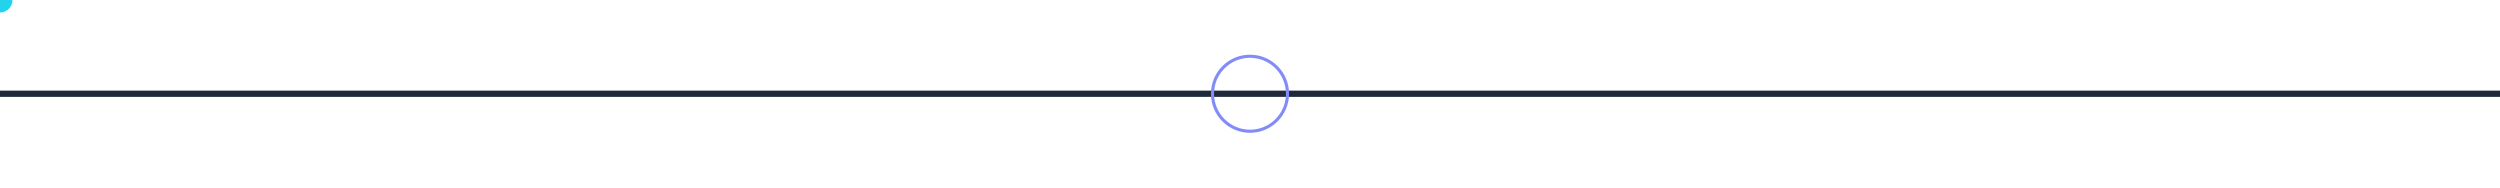
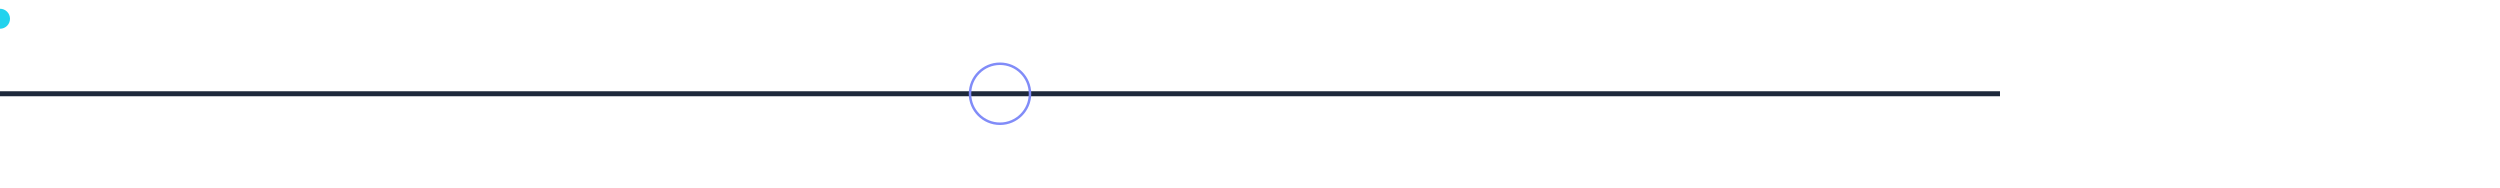
- <svg xmlns="http://www.w3.org/2000/svg" viewBox="0 0 800 60" width="800" height="60">
+ <svg xmlns="http://www.w3.org/2000/svg" viewBox="0 0 1000 60" width="800" height="60">
  <line x1="0" y1="30" x2="800" y2="30" stroke="#1e293b" stroke-width="2" />
  <circle cx="400" cy="30" r="12" fill="none" stroke="#818cf8" />
  <circle r="4" fill="#22d3ee">
    <animateMotion dur="3s" repeatCount="indefinite" path="M388 30 A12 12 0 1 1 412 30 A12 12 0 1 1 388 30" />
  </circle>
</svg>
